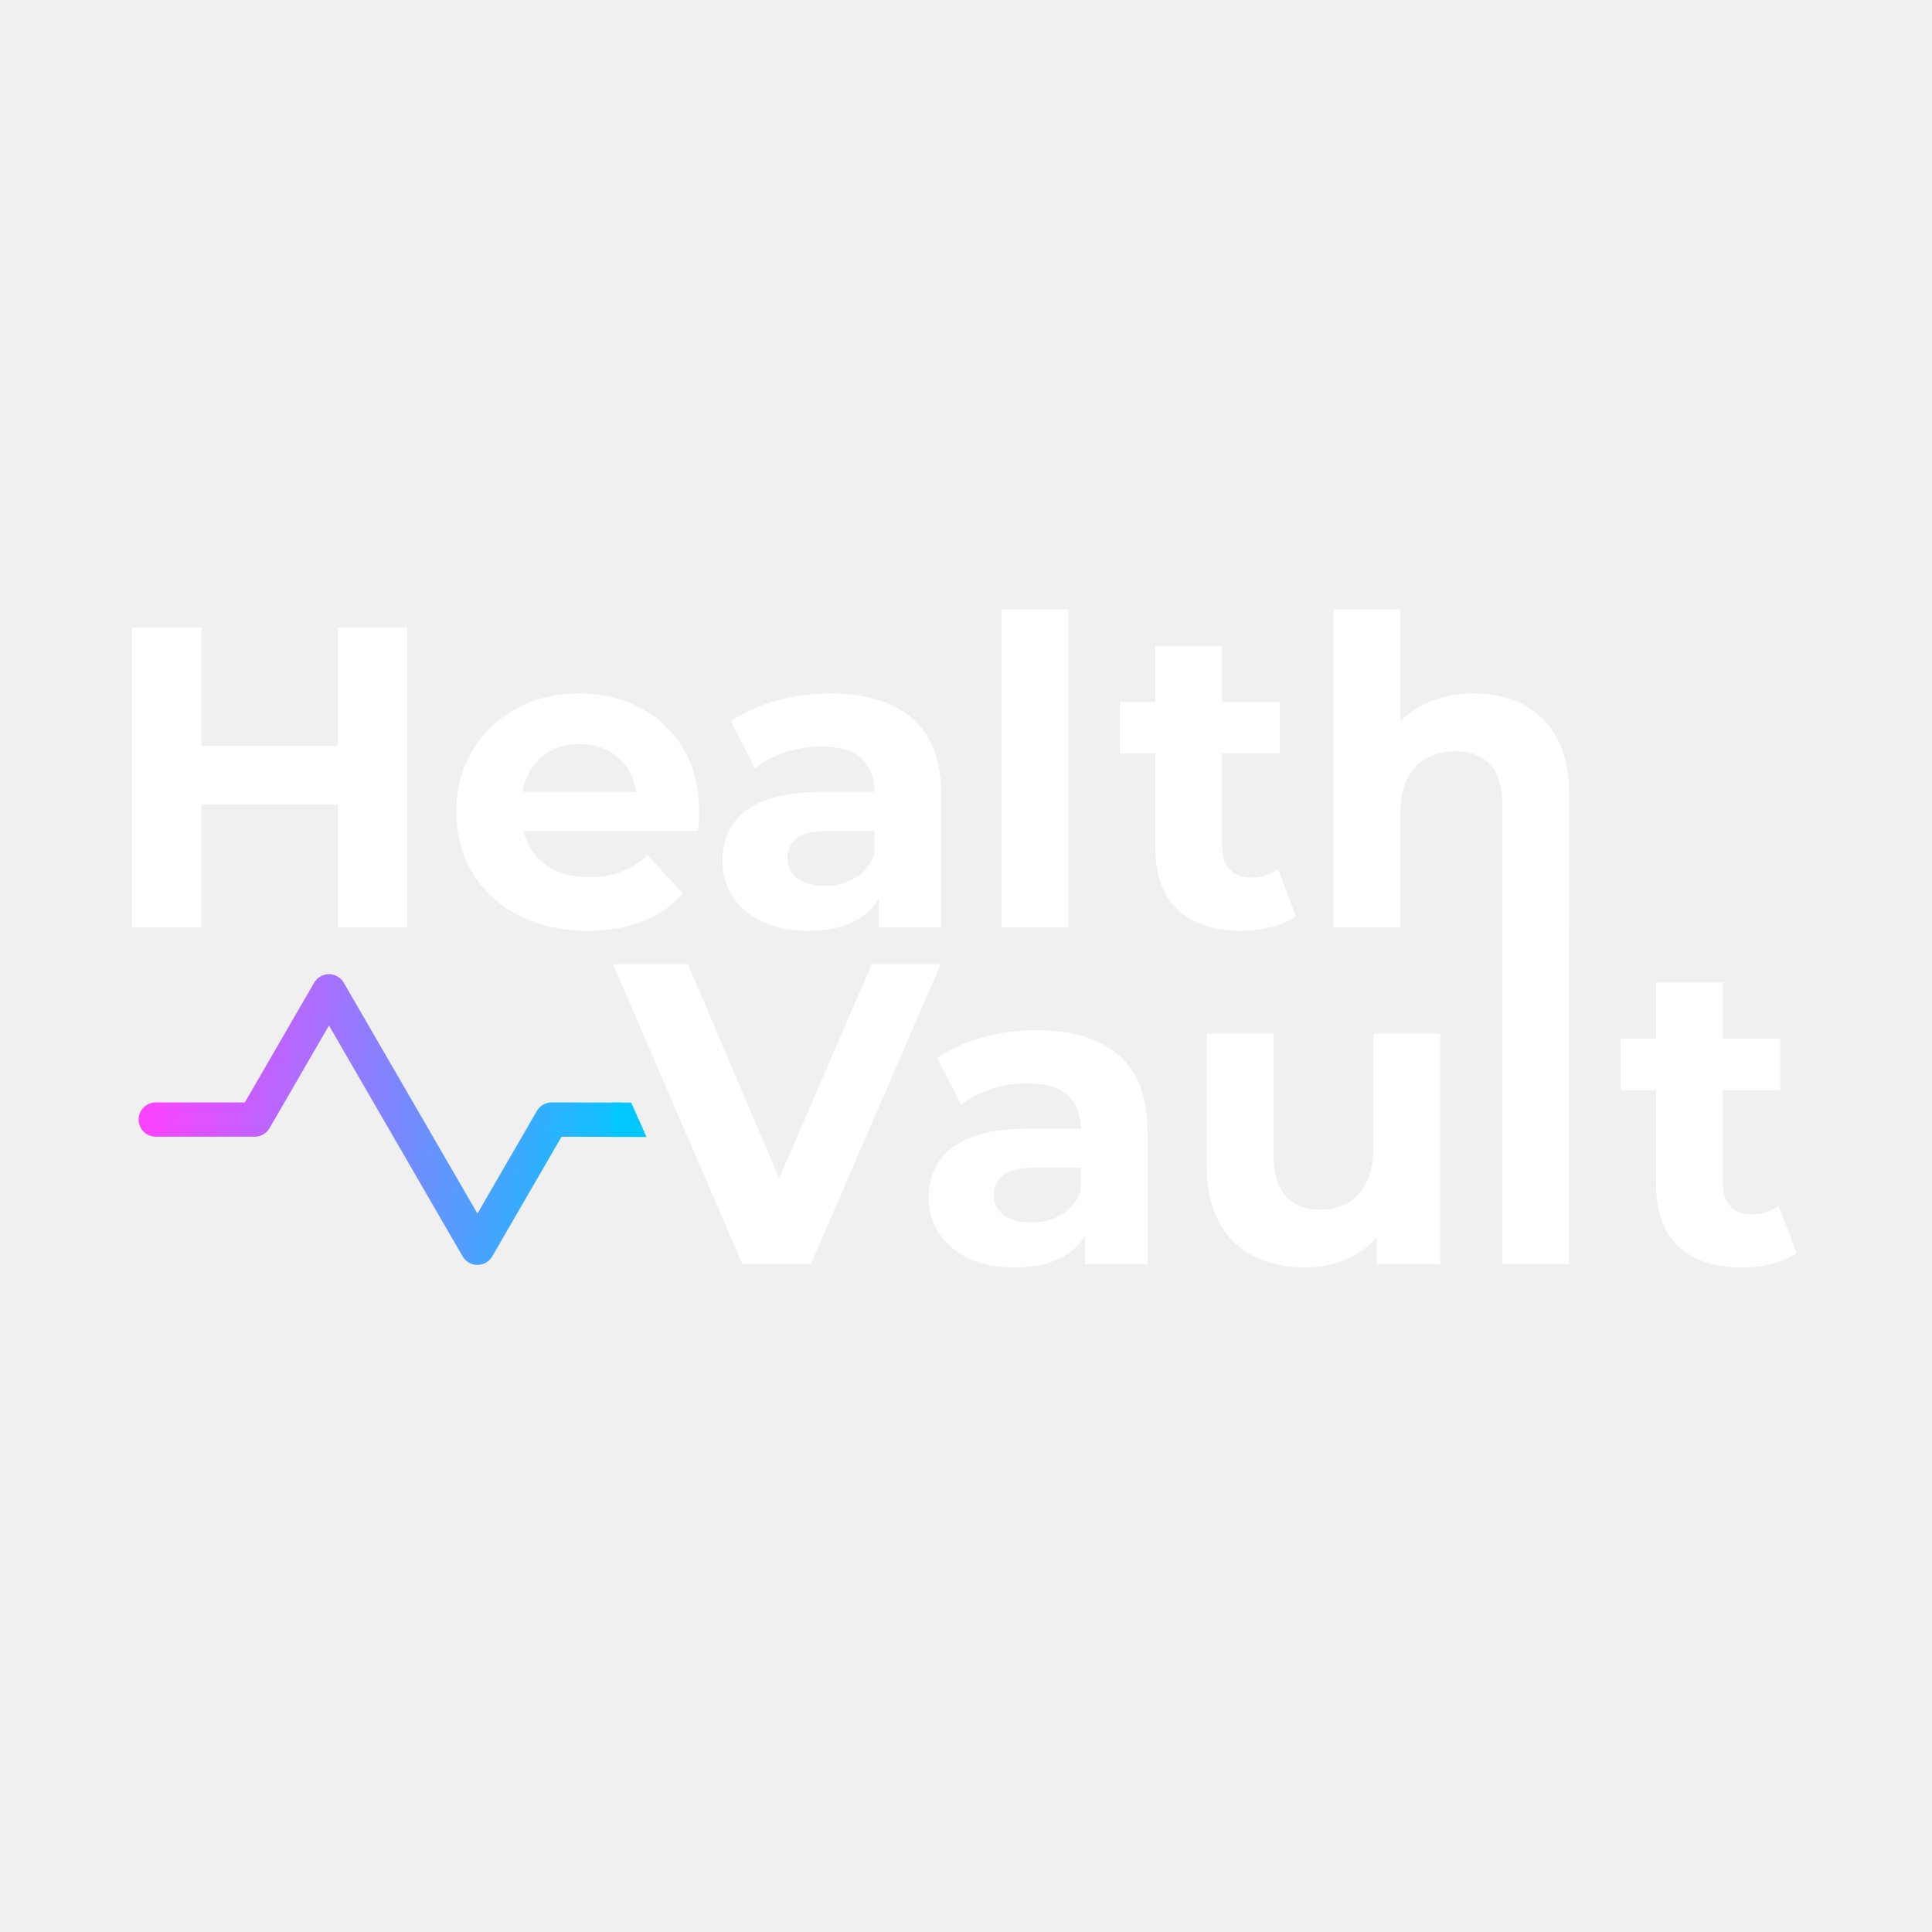
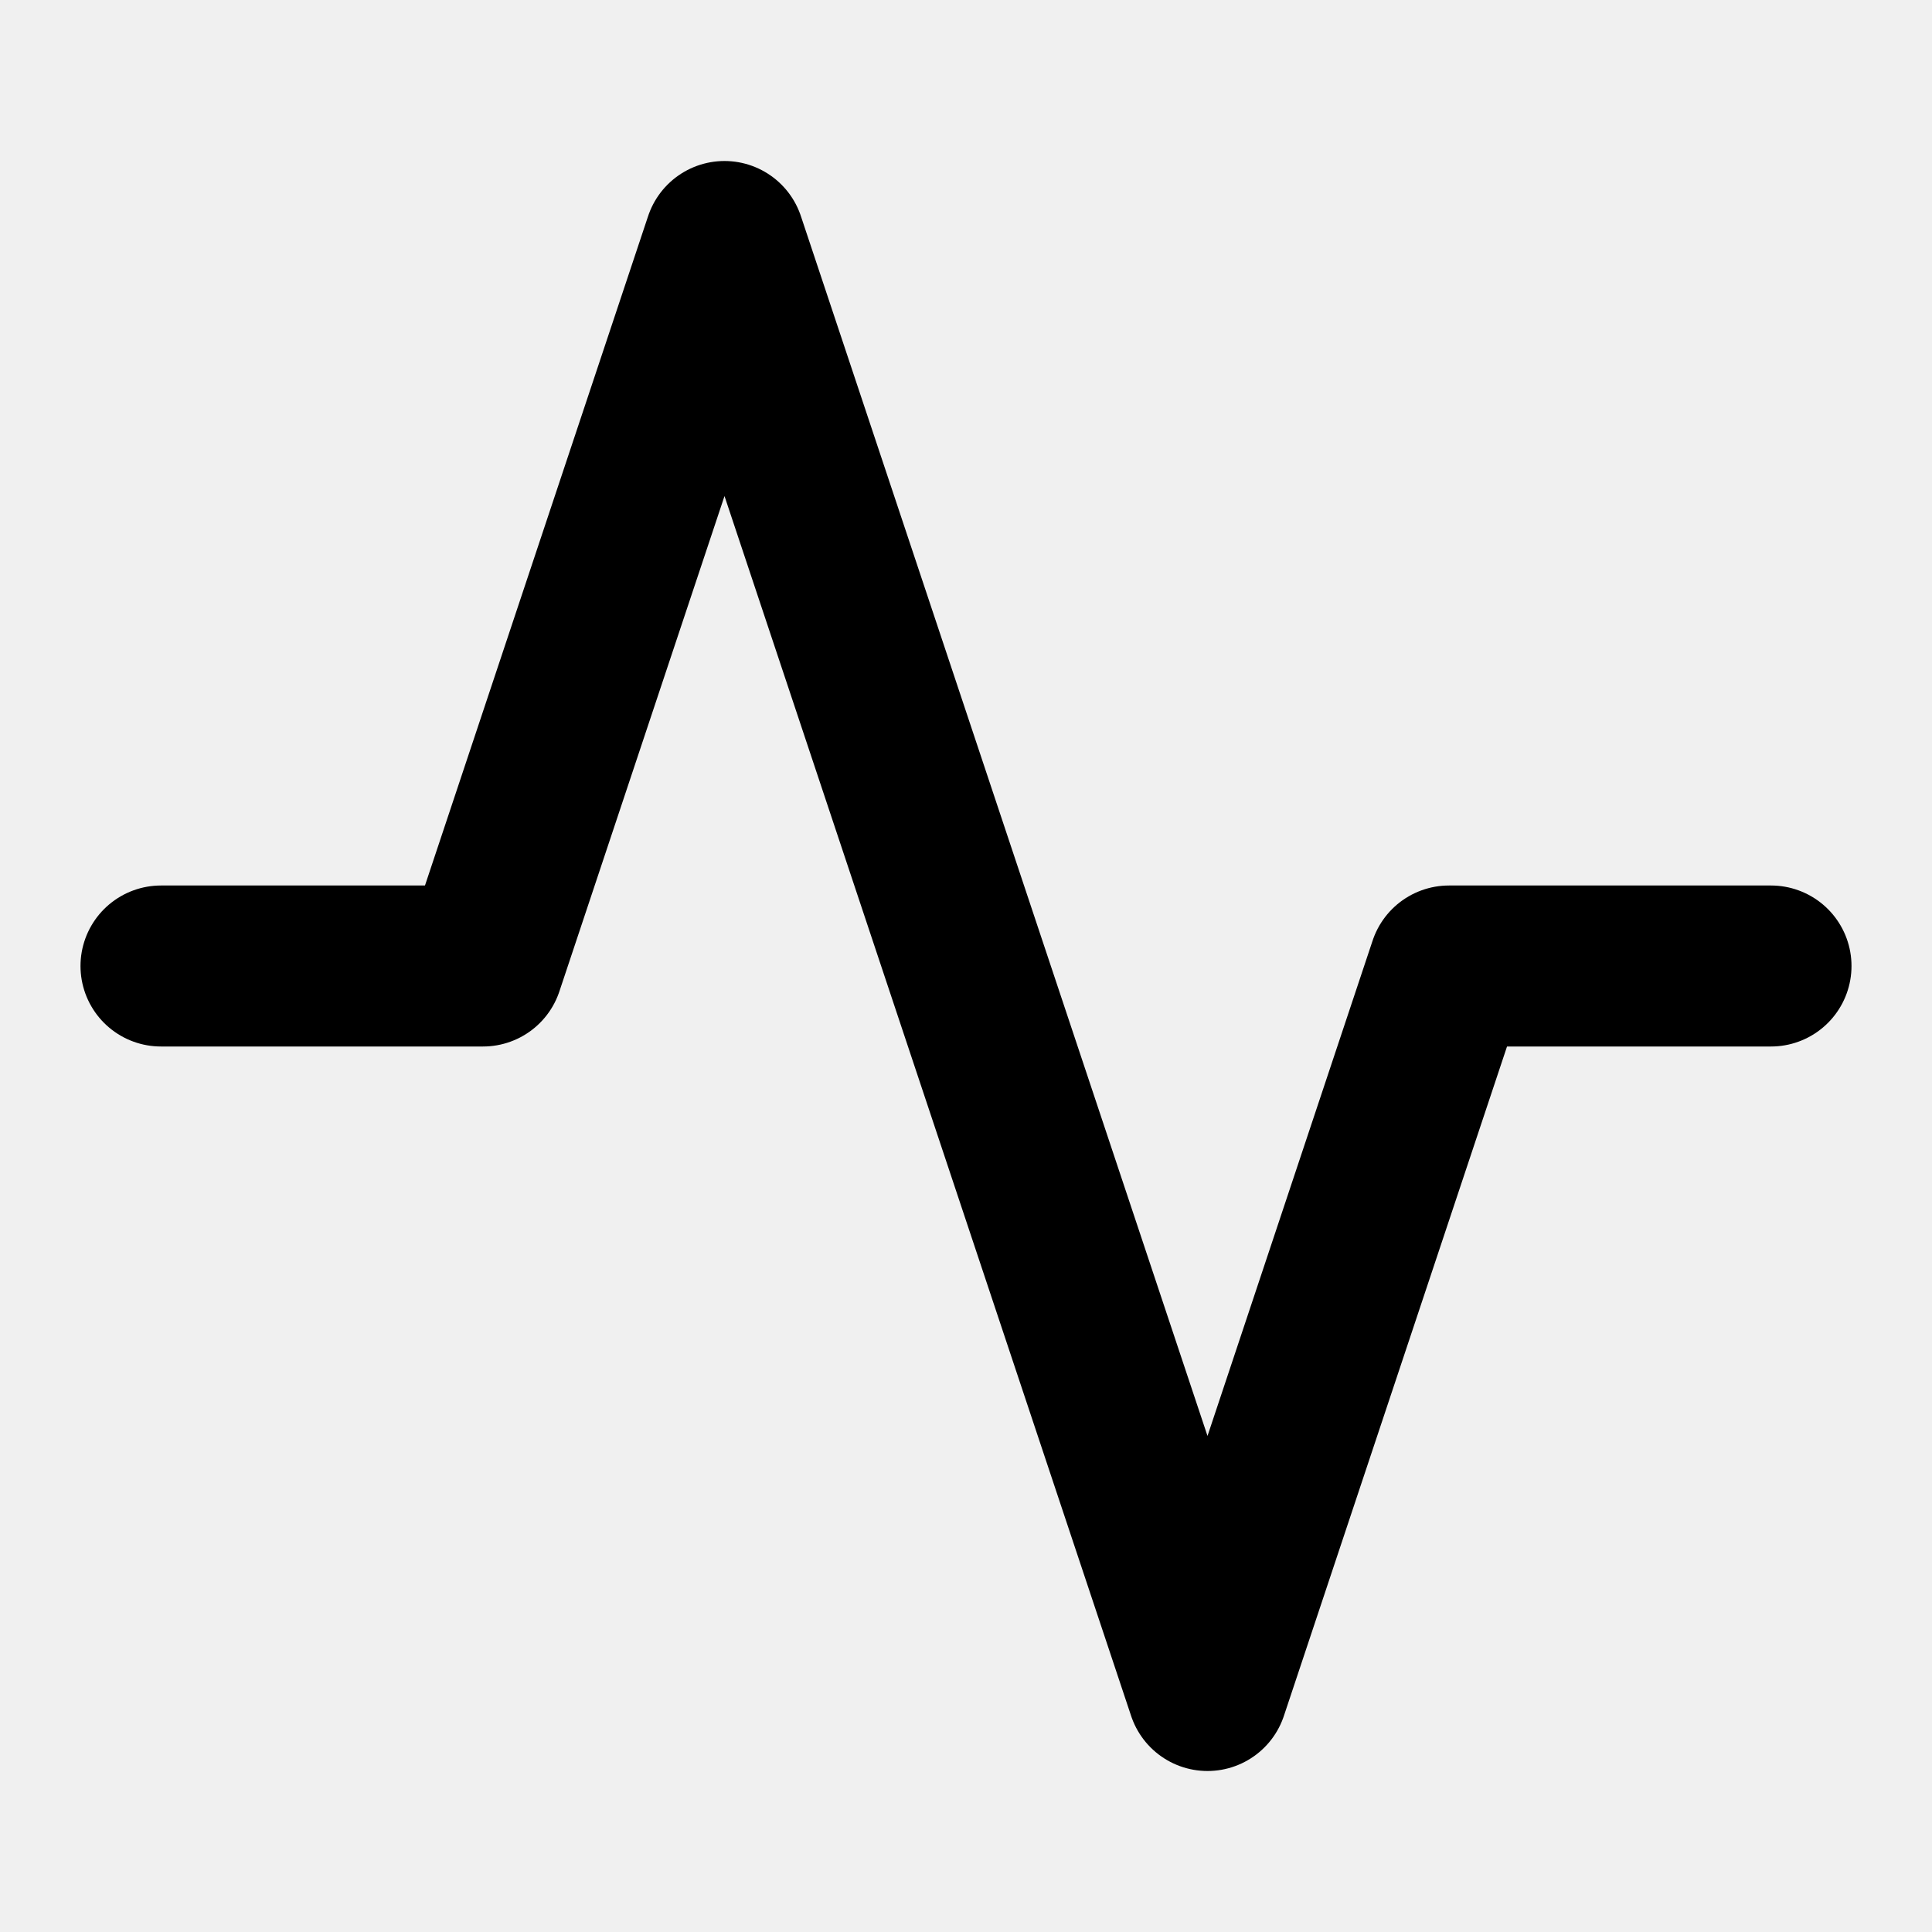
- <svg xmlns="http://www.w3.org/2000/svg" width="650" height="650" viewBox="0 0 861 861" fill="none">
-   <path d="M275.706 499.006L245.857 498.93L212.77 556.07L146.604 441.782L113.517 498.93H96.978H69.412" stroke="url(#paint0_linear_2_29)" stroke-width="15.272" stroke-linecap="round" stroke-linejoin="round" />
-   <path d="M150.506 279.639H181.432V413.269H150.506V279.639ZM89.8 413.269H58.874V279.639H89.8V413.269ZM152.797 358.481H87.509V332.328H152.797V358.481Z" fill="white" />
-   <path d="M261.977 414.797C250.268 414.797 239.99 412.506 231.142 407.924C222.3 403.343 215.461 397.073 210.624 389.117C205.788 381.165 203.37 372.098 203.37 361.917C203.37 351.608 205.755 342.476 210.525 334.519C215.3 326.567 221.824 320.331 230.096 315.811C238.369 311.295 247.723 309.038 258.159 309.038C268.213 309.038 277.279 311.168 285.358 315.429C293.442 319.695 299.839 325.804 304.548 333.755C309.256 341.712 311.611 351.227 311.611 362.299C311.611 363.444 311.547 364.747 311.42 366.209C311.293 367.675 311.165 369.044 311.038 370.317H227.615V352.945H295.384L283.93 358.099C283.93 352.754 282.849 348.109 280.685 344.163C278.521 340.218 275.531 337.131 271.713 334.901C267.895 332.676 263.44 331.564 258.35 331.564C253.259 331.564 248.771 332.676 244.887 334.901C241.008 337.131 237.987 340.249 235.823 344.255C233.66 348.266 232.578 353.008 232.578 358.481V363.062C232.578 368.662 233.818 373.593 236.297 377.853C238.781 382.119 242.281 385.365 246.796 387.589C251.317 389.819 256.632 390.934 262.74 390.934C268.213 390.934 273.016 390.107 277.15 388.452C281.288 386.798 285.076 384.316 288.512 381.007L304.357 398.188C299.648 403.533 293.73 407.636 286.603 410.497C279.476 413.364 271.267 414.797 261.977 414.797Z" fill="white" />
-   <path d="M391.598 413.269V393.225L389.689 388.834V352.945C389.689 346.581 387.75 341.618 383.871 338.054C379.986 334.491 374.035 332.709 366.018 332.709C360.545 332.709 355.169 333.567 349.89 335.283C344.606 337.003 340.119 339.327 336.428 342.254L325.738 321.446C331.337 317.501 338.082 314.446 345.973 312.283C353.864 310.119 361.881 309.038 370.026 309.038C385.68 309.038 397.834 312.728 406.488 320.11C415.143 327.491 419.47 339.009 419.47 354.663V413.269H391.598ZM360.291 414.797C352.273 414.797 345.4 413.427 339.673 410.688C333.946 407.955 329.556 404.233 326.501 399.524C323.447 394.816 321.92 389.534 321.92 383.68C321.92 377.571 323.416 372.226 326.41 367.644C329.398 363.062 334.137 359.466 340.628 356.854C347.118 354.248 355.582 352.945 366.018 352.945H393.316V370.317H369.263C362.263 370.317 357.46 371.462 354.854 373.753C352.242 376.044 350.936 378.907 350.936 382.343C350.936 386.161 352.433 389.183 355.426 391.407C358.415 393.637 362.518 394.752 367.736 394.752C372.699 394.752 377.153 393.573 381.099 391.216C385.044 388.865 387.908 385.398 389.689 380.816L394.271 394.561C392.107 401.179 388.162 406.206 382.435 409.642C376.708 413.078 369.327 414.797 360.291 414.797Z" fill="white" />
-   <path d="M446.379 413.269V271.621H476.16V413.269H446.379Z" fill="white" />
-   <path d="M553.283 414.796C541.193 414.796 531.775 411.709 525.03 405.534C518.285 399.364 514.912 390.17 514.912 377.952V287.847H544.693V377.571C544.693 381.898 545.838 385.237 548.129 387.589C550.42 389.946 553.538 391.125 557.483 391.125C562.192 391.125 566.201 389.852 569.51 387.307L577.528 408.306C574.473 410.469 570.813 412.091 566.547 413.17C562.286 414.254 557.865 414.796 553.283 414.796ZM499.068 335.763V312.855H570.274V335.763H499.068Z" fill="white" />
-   <path d="M656.744 309.038C664.889 309.038 672.174 310.659 678.598 313.902C685.028 317.15 690.088 322.113 693.779 328.792C697.469 335.476 699.315 344.036 699.315 354.472V413.269H669.534V359.054C669.534 350.781 667.719 344.672 664.09 340.727C660.465 336.782 655.344 334.809 648.726 334.809C644.017 334.809 639.784 335.794 636.027 337.764C632.276 339.74 629.348 342.763 627.246 346.836C625.149 350.908 624.1 356.126 624.1 362.49V413.269H594.319V271.621H624.1V339.009L617.418 330.418C621.109 323.546 626.391 318.264 633.263 314.574C640.136 310.883 647.963 309.038 656.744 309.038Z" fill="white" />
-   <path d="M330.838 563.325L273.186 429.694H306.594L356.992 548.053H337.329L388.49 429.694H419.225L361.383 563.325H330.838Z" fill="white" />
-   <path d="M483.559 563.325V543.281L481.65 538.89V503.001C481.65 496.637 479.708 491.674 475.824 488.11C471.945 484.547 465.996 482.765 457.978 482.765C452.506 482.765 447.127 483.623 441.843 485.338C436.564 487.059 432.079 489.383 428.389 492.31L417.698 471.502C423.298 467.557 430.043 464.502 437.934 462.339C445.824 460.175 453.842 459.093 461.987 459.093C477.641 459.093 489.795 462.784 498.449 470.166C507.103 477.547 511.43 489.065 511.43 504.719V563.325H483.559ZM452.251 564.852C444.233 564.852 437.361 563.483 431.634 560.744C425.907 558.01 421.516 554.289 418.462 549.58C415.407 544.871 413.88 539.59 413.88 533.736C413.88 527.627 415.374 522.281 418.363 517.7C421.356 513.118 426.098 509.522 432.588 506.91C439.079 504.304 447.542 503.001 457.978 503.001H485.277V520.372H461.224C454.224 520.372 449.418 521.518 446.807 523.809C444.2 526.1 442.897 528.963 442.897 532.399C442.897 536.217 444.391 539.239 447.379 541.463C450.373 543.693 454.478 544.808 459.696 544.808C464.66 544.808 469.114 543.629 473.059 541.272C477.005 538.92 479.868 535.454 481.65 530.872L486.232 544.617C484.068 551.235 480.123 556.262 474.396 559.698C468.669 563.134 461.287 564.852 452.251 564.852Z" fill="white" />
-   <path d="M581.682 564.852C573.155 564.852 565.549 563.197 558.865 559.888C552.186 556.579 547.002 551.519 543.311 544.708C539.62 537.902 537.775 529.217 537.775 518.654V460.62H567.555V514.263C567.555 522.79 569.367 529.057 572.992 533.063C576.622 537.075 581.745 539.08 588.363 539.08C592.945 539.08 597.018 538.093 600.581 536.117C604.144 534.147 606.944 531.093 608.981 526.954C611.017 522.821 612.035 517.636 612.035 511.4V460.62H641.816V563.325H613.562V535.071L618.717 543.28C615.28 550.407 610.22 555.783 603.536 559.407C596.857 563.037 589.572 564.852 581.682 564.852Z" fill="white" />
-   <path d="M669.496 563.325L669.565 410.222L699.277 412.658V563.325H669.496Z" fill="white" />
-   <path d="M776.4 564.852C764.31 564.852 754.892 561.765 748.147 555.59C741.402 549.42 738.029 540.226 738.029 528.008V437.903H767.81V527.626C767.81 531.954 768.955 535.293 771.246 537.645C773.537 540.002 776.655 541.18 780.6 541.18C785.309 541.18 789.318 539.908 792.627 537.362L800.645 558.361C797.59 560.525 793.93 562.146 789.664 563.226C785.403 564.31 780.982 564.852 776.4 564.852ZM722.185 485.819V462.911H793.391V485.819H722.185Z" fill="white" />
-   <path d="M273.026 491.34L281.281 491.371L288.13 506.696L273.026 506.681V491.34Z" fill="#02C8FF" />
-   <defs>
-     <linearGradient id="paint0_linear_2_29" x1="280.785" y1="512.584" x2="68.379" y2="486.28" gradientUnits="userSpaceOnUse">
-       <stop stop-color="#02C8FF" />
-       <stop offset="1" stop-color="#F944FF" />
-     </linearGradient>
-   </defs>
+ <svg xmlns="http://www.w3.org/2000/svg" width="24" height="24" viewBox="0 0 24 24" fill="none" stroke="currentColor" stroke-width="2" stroke-linecap="round" stroke-linejoin="round" class="feather feather-activity">
+   <polyline points="22 12 18 12 15 21 9 3 6 12 2 12" />
</svg>
